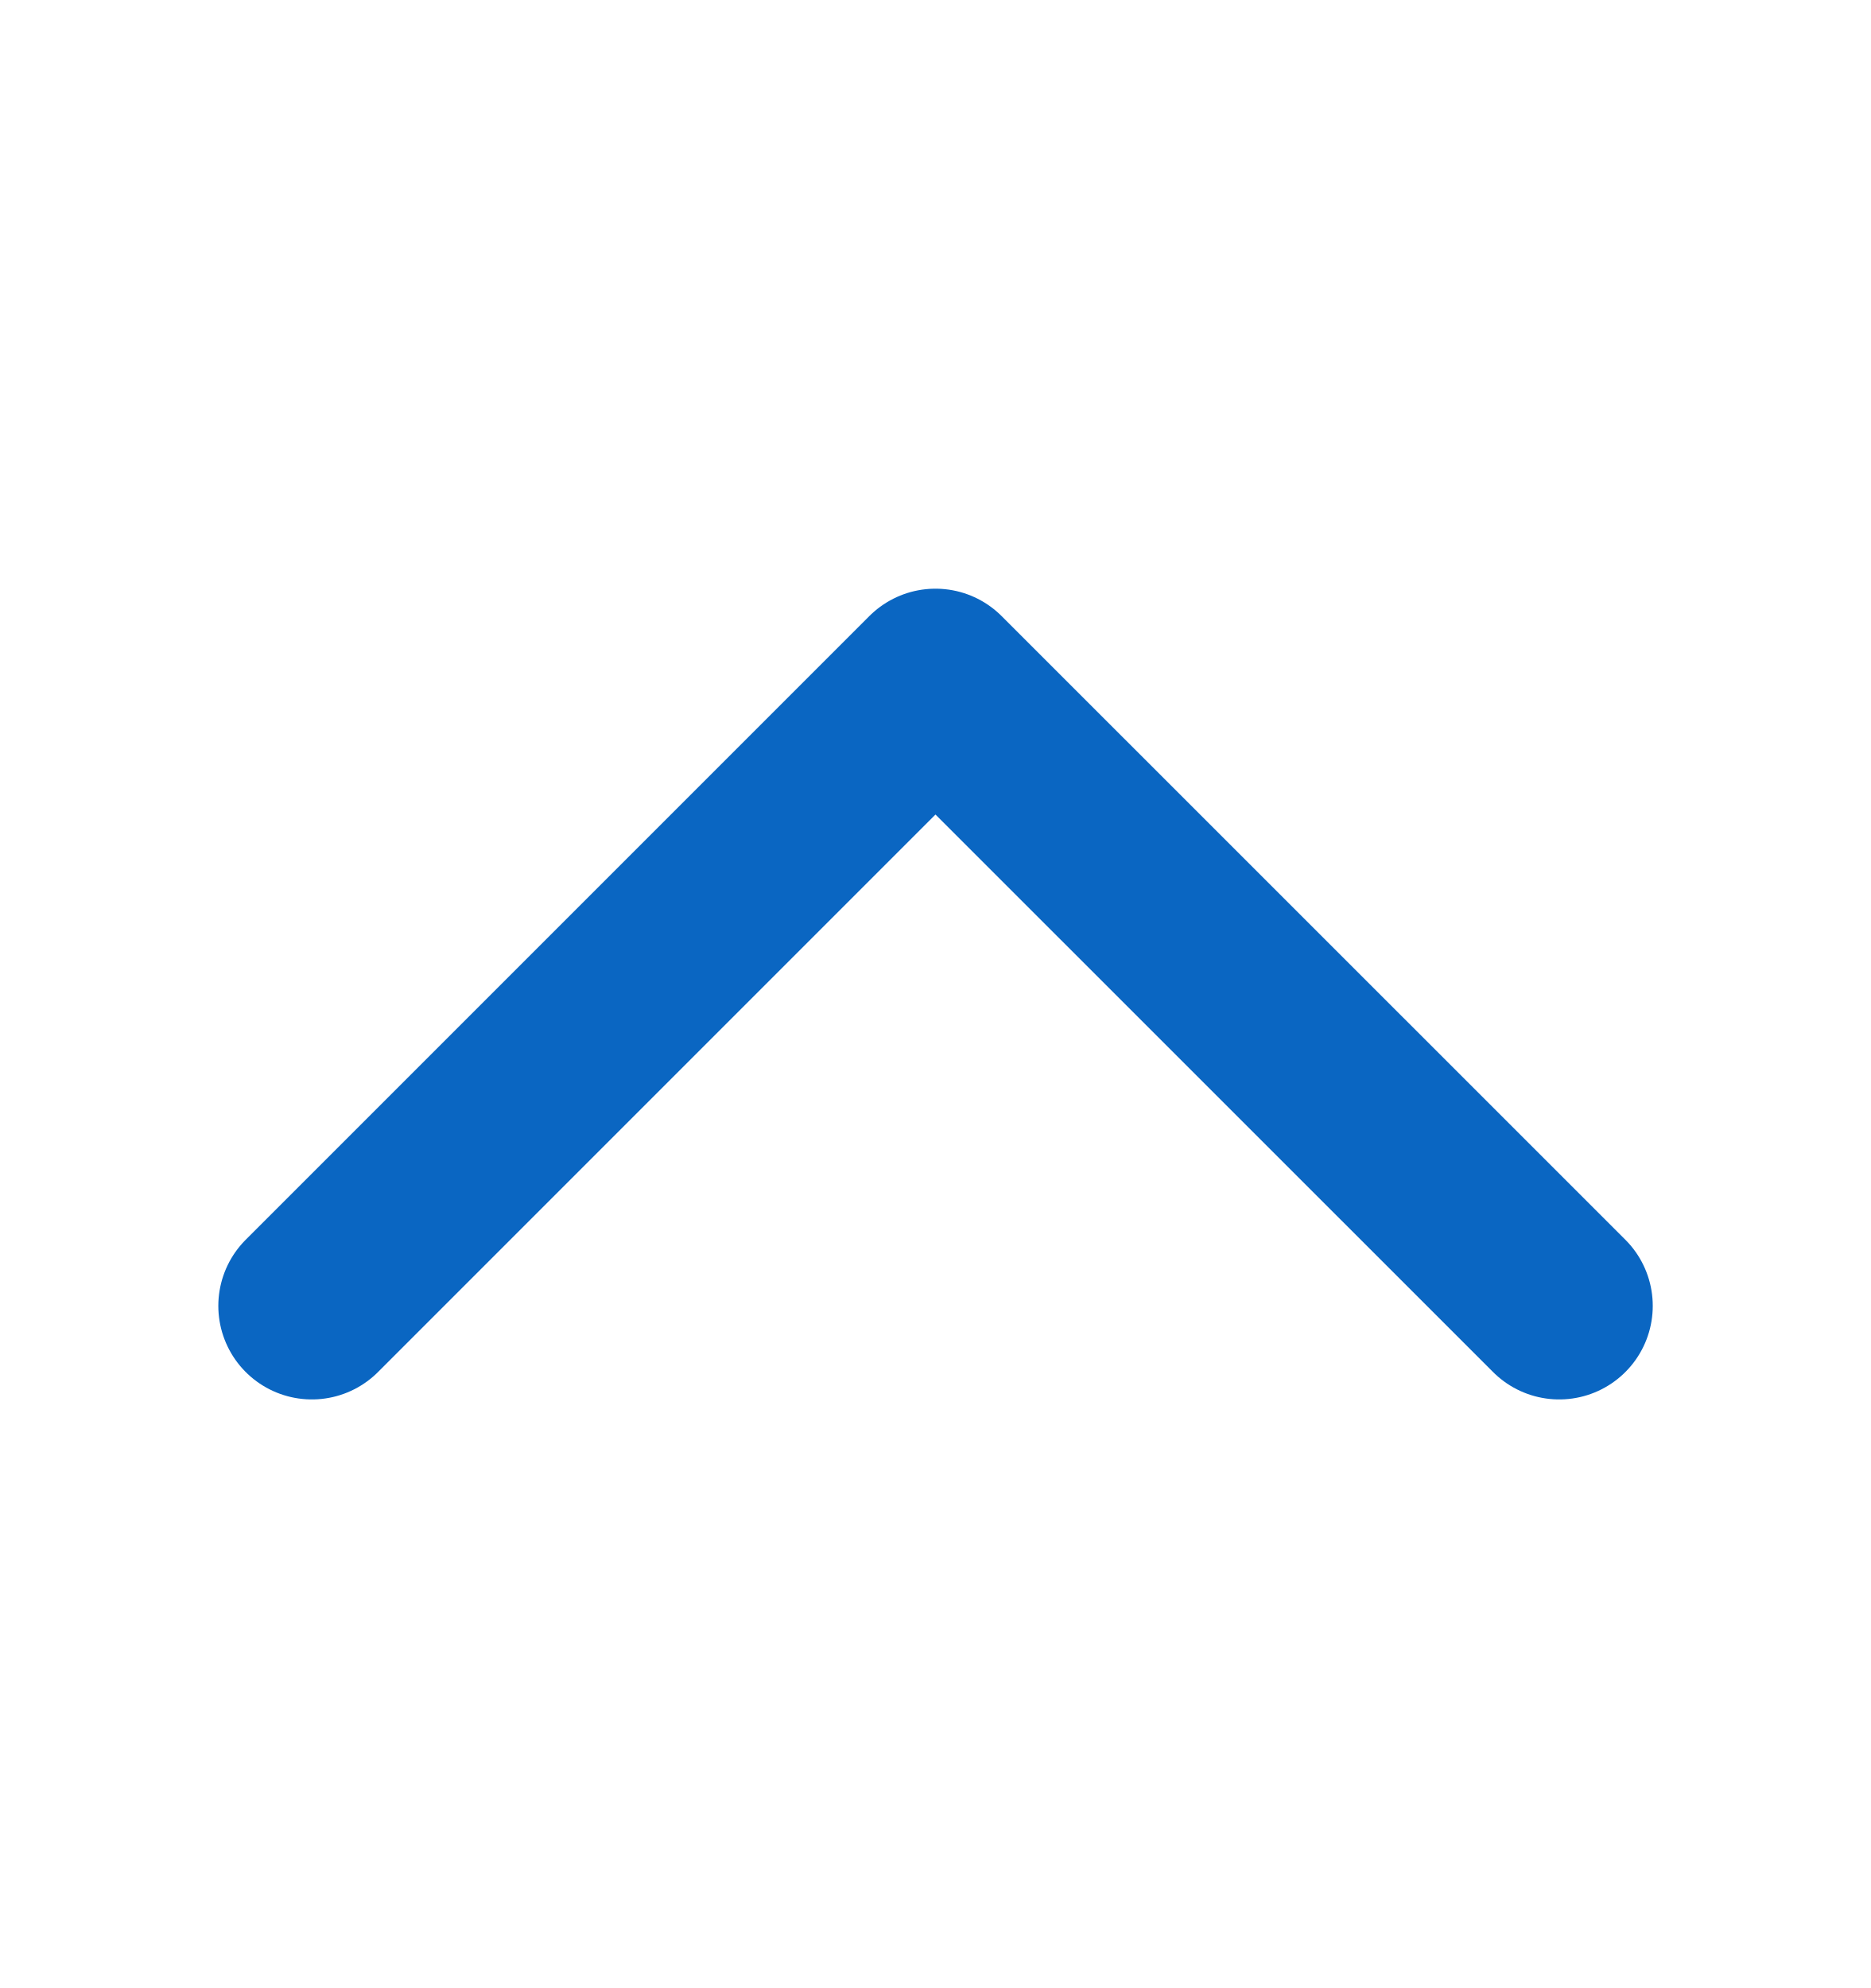
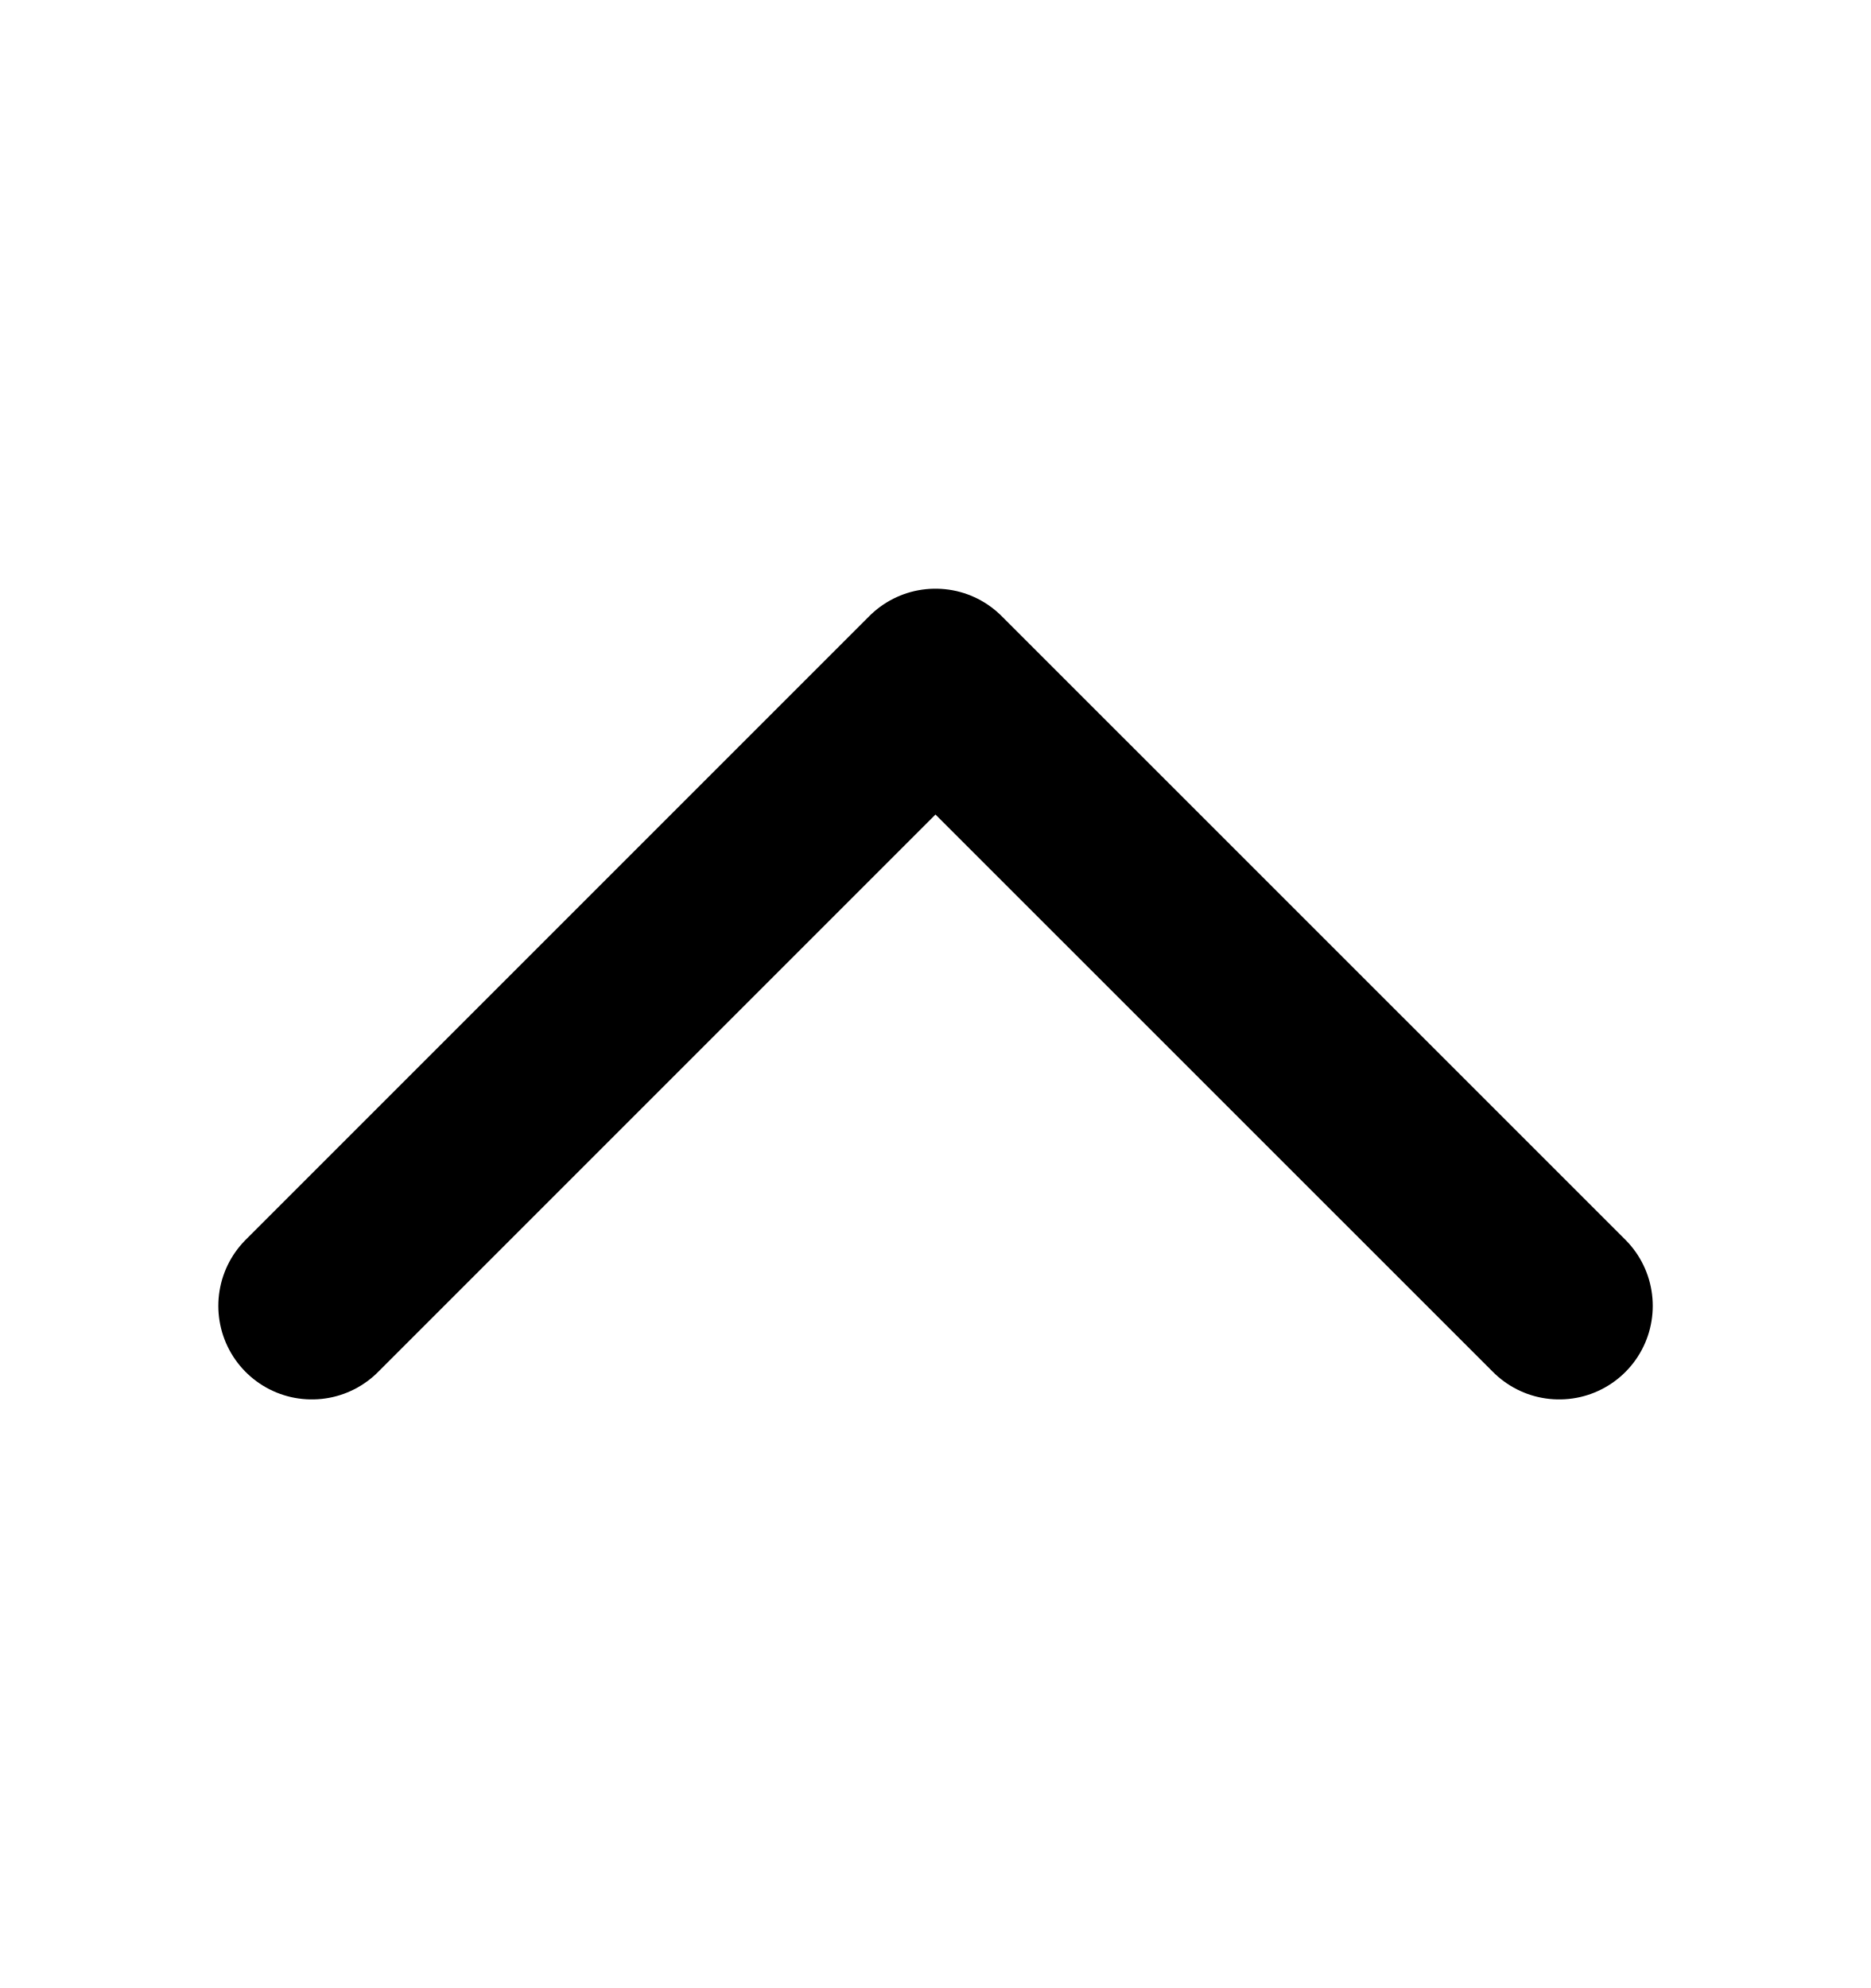
<svg xmlns="http://www.w3.org/2000/svg" width="16" height="17" viewBox="0 0 16 17" fill="none">
-   <path d="M2.667 11.167L8 5.834L13.334 11.167" stroke="#0A66C2" stroke-width="1.6" stroke-linecap="round" stroke-linejoin="round" />
+   <path d="M2.667 11.167L8 5.834L13.334 11.167" stroke="#000000" stroke-width="1.6" stroke-linecap="round" stroke-linejoin="round" />
</svg>
